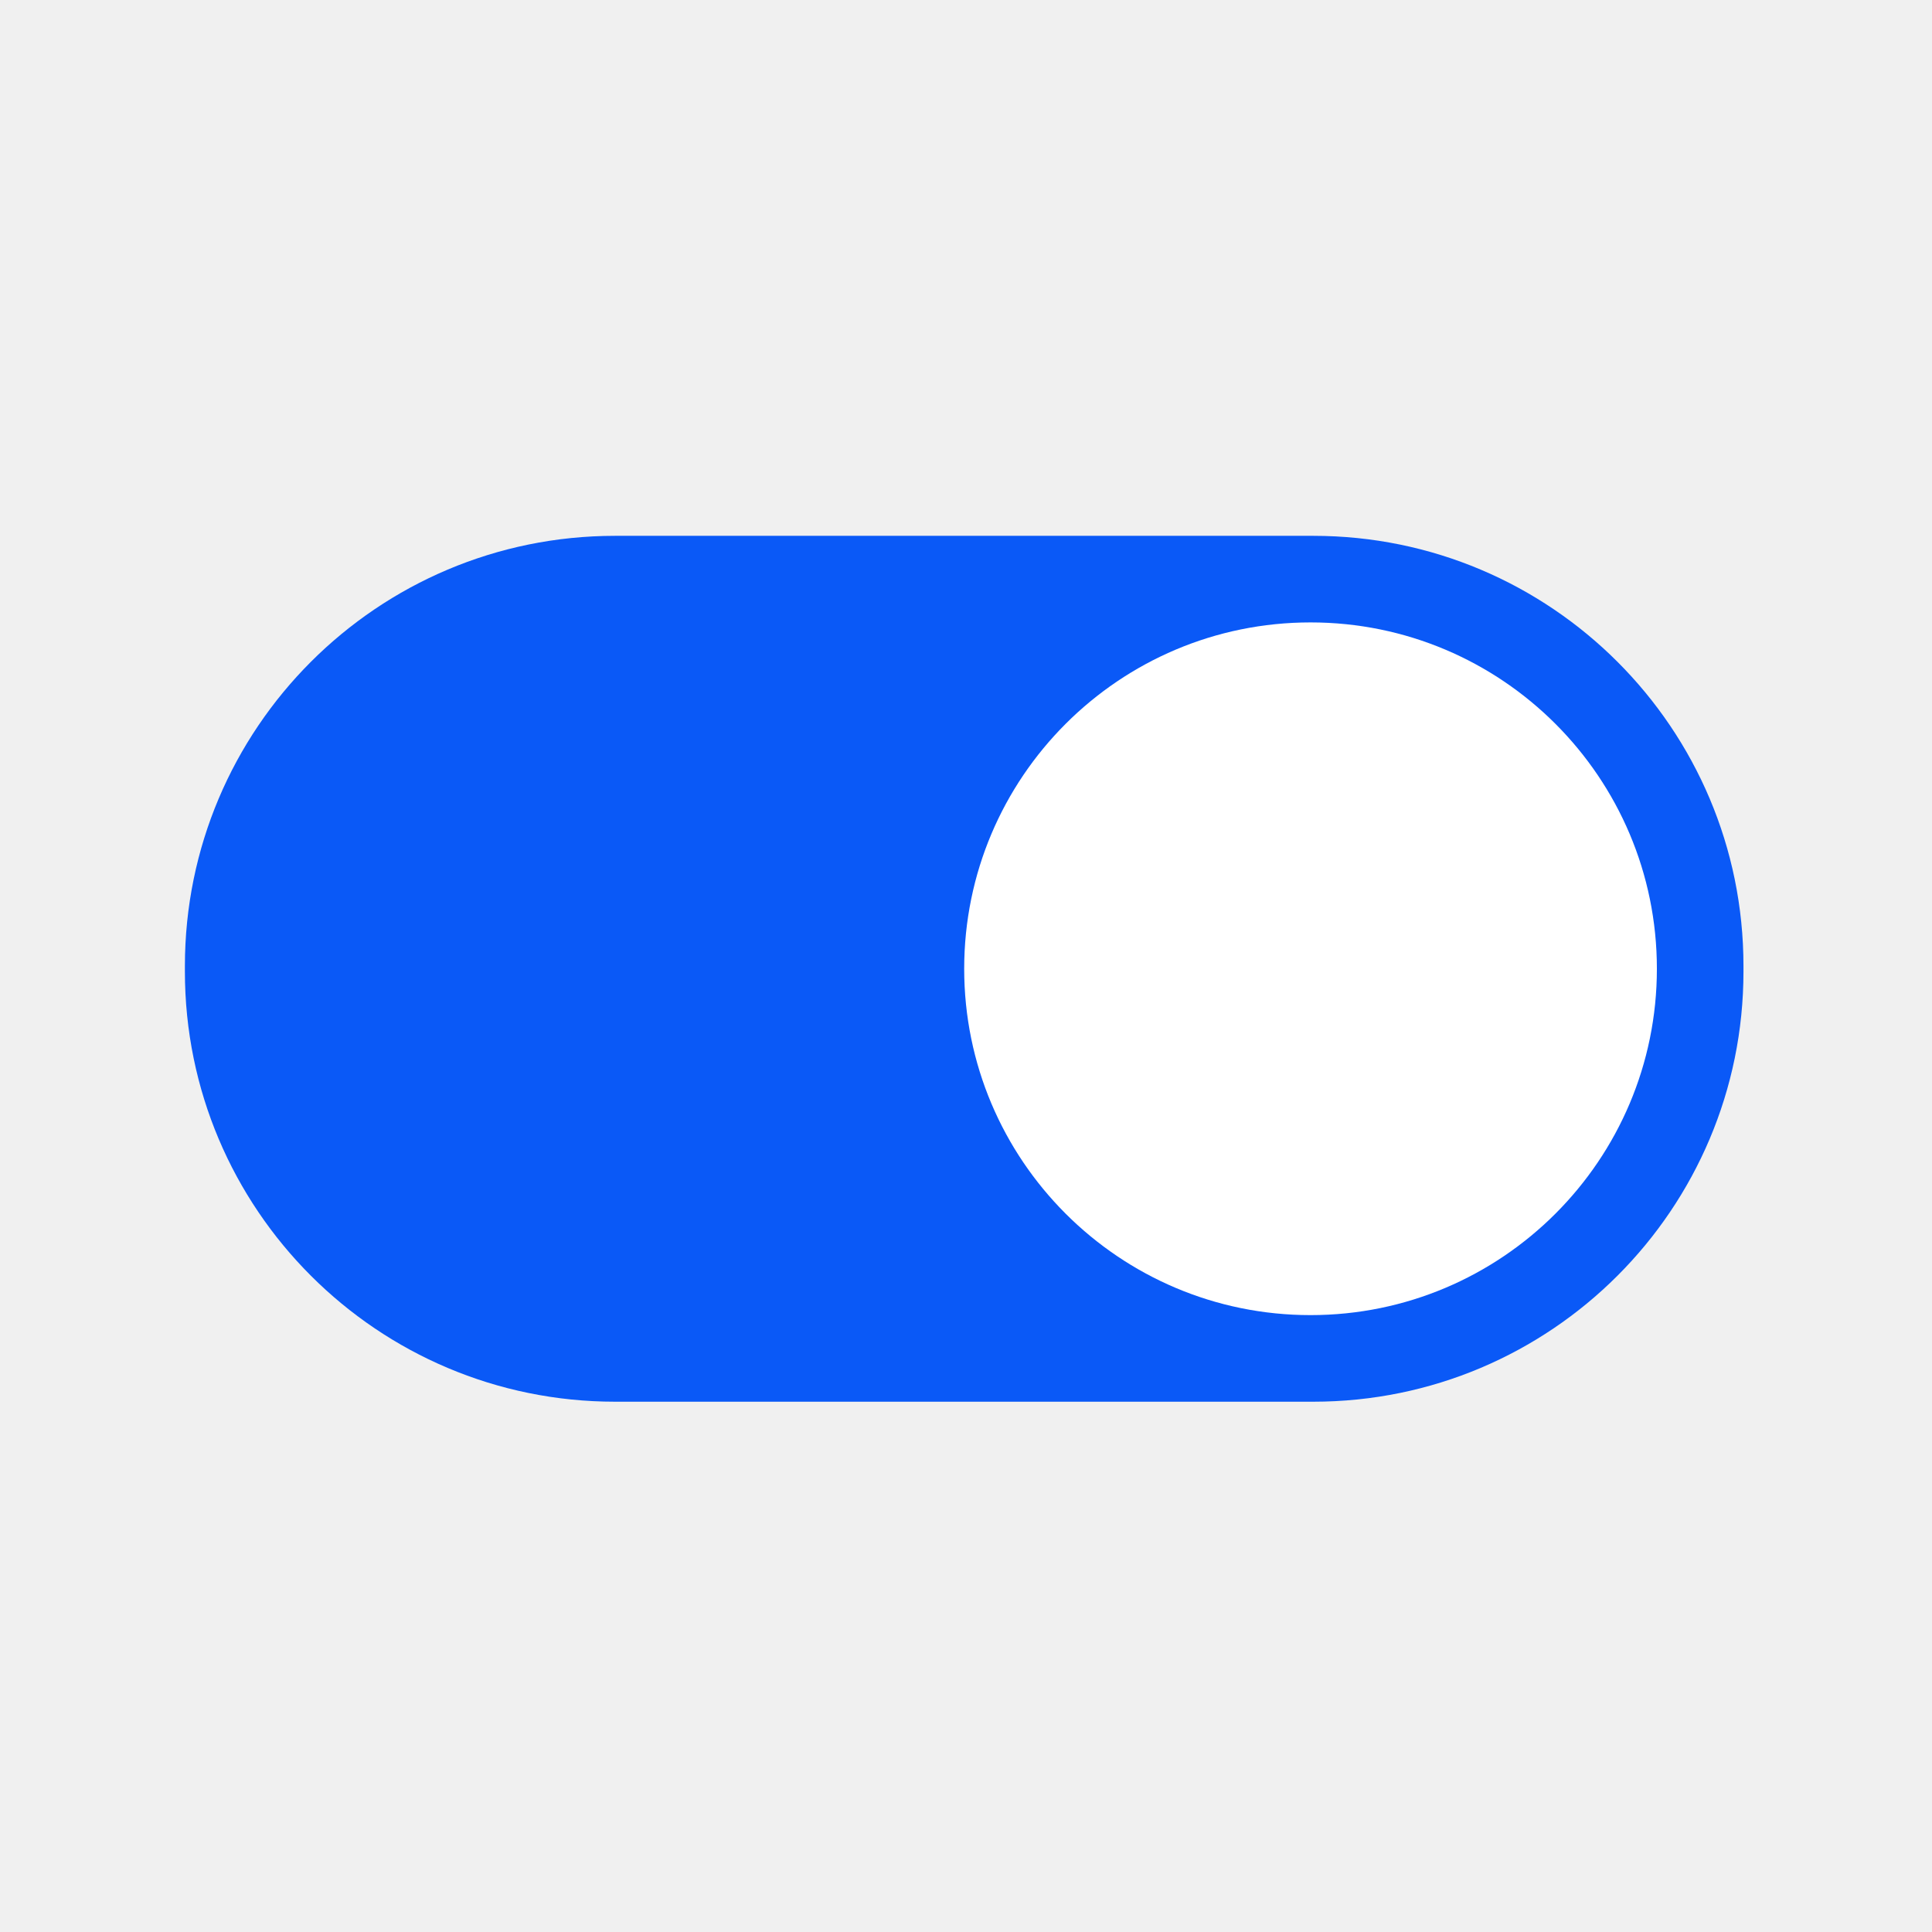
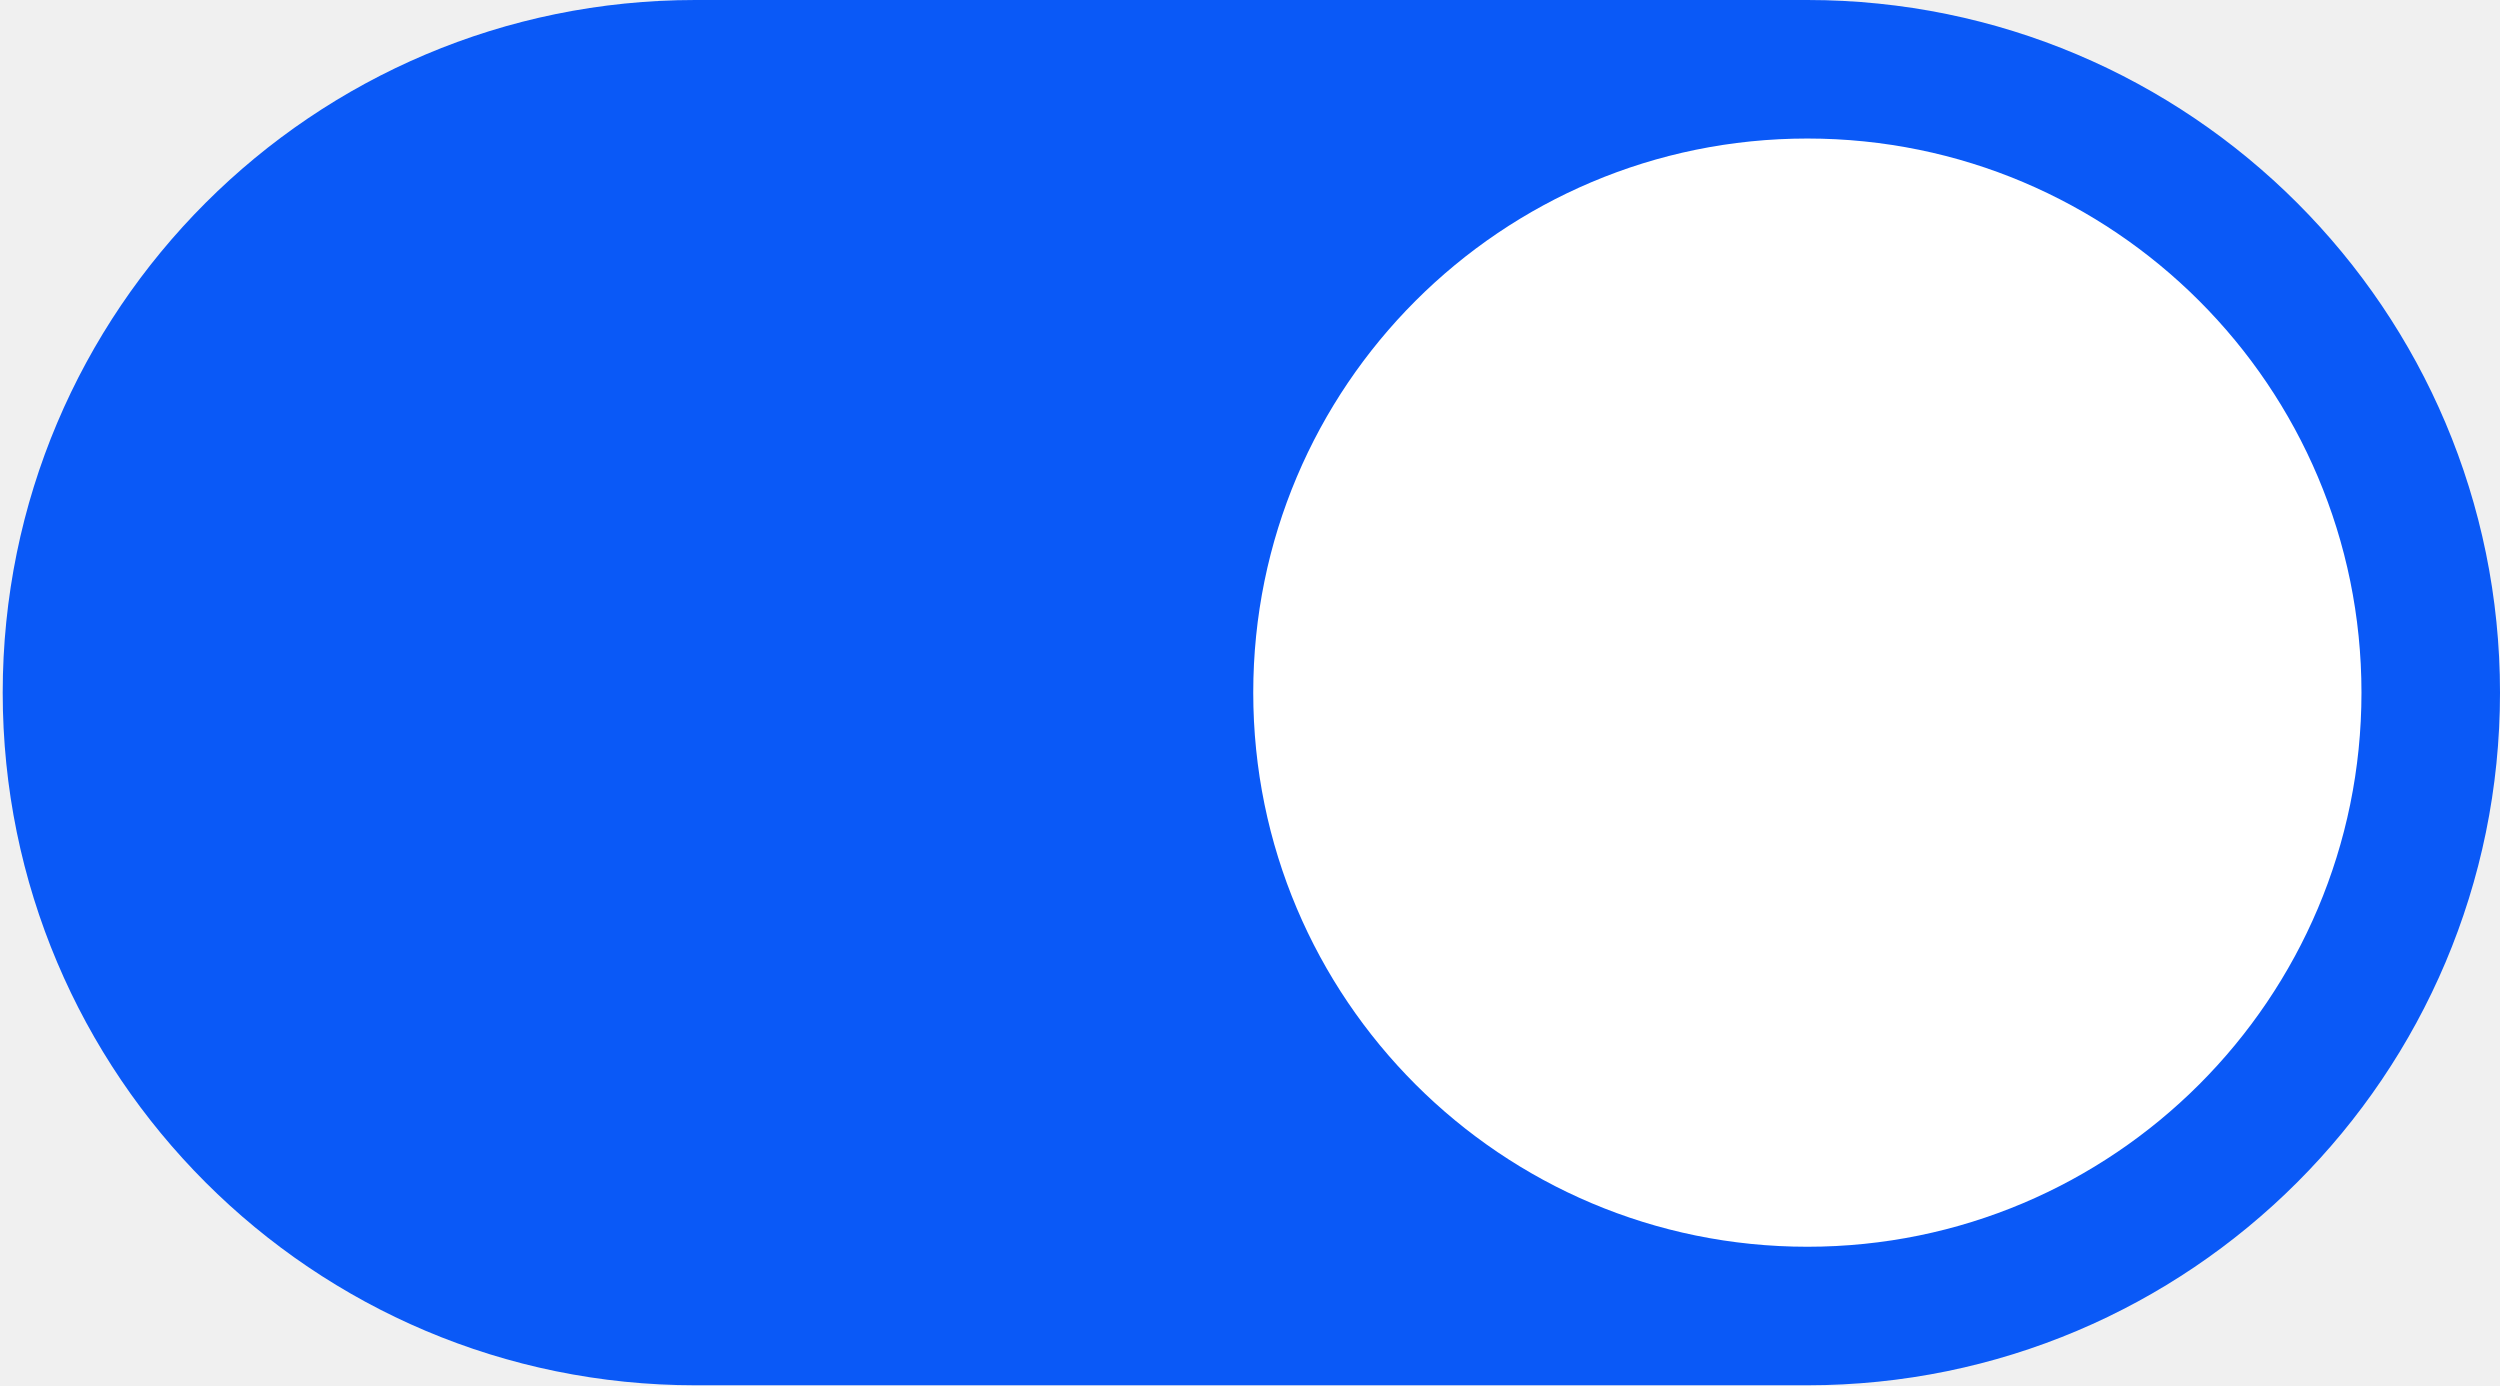
- <svg xmlns="http://www.w3.org/2000/svg" width="256" height="256" viewBox="0 0 256 256">
+ <svg xmlns="http://www.w3.org/2000/svg" width="462" height="256" viewBox="0 0 462 256">
  <defs>
    <style>.a{clip-path:url(#b);}.b{fill:#0a59f7;}.c{fill:#fff;}</style>
    <clipPath id="b">
-       <rect width="256" height="256" />
+       <rect width="462" height="256" />
    </clipPath>
  </defs>
  <g id="a" class="a">
-     <g transform="translate(24.5 71)">
-       <rect class="b" width="206.519" height="114.733" rx="57" />
-       <circle class="c" cx="45.893" cy="45.893" r="45.893" transform="translate(103.26 11.473)" />
+     <g transform="translate(0.5)">
+       <rect class="b" width="461.5" height="256" rx="128" />
+       <circle class="c" cx="102.4" cy="102.4" r="102.4" transform="translate(231.1 25.6)" />
    </g>
  </g>
</svg>
